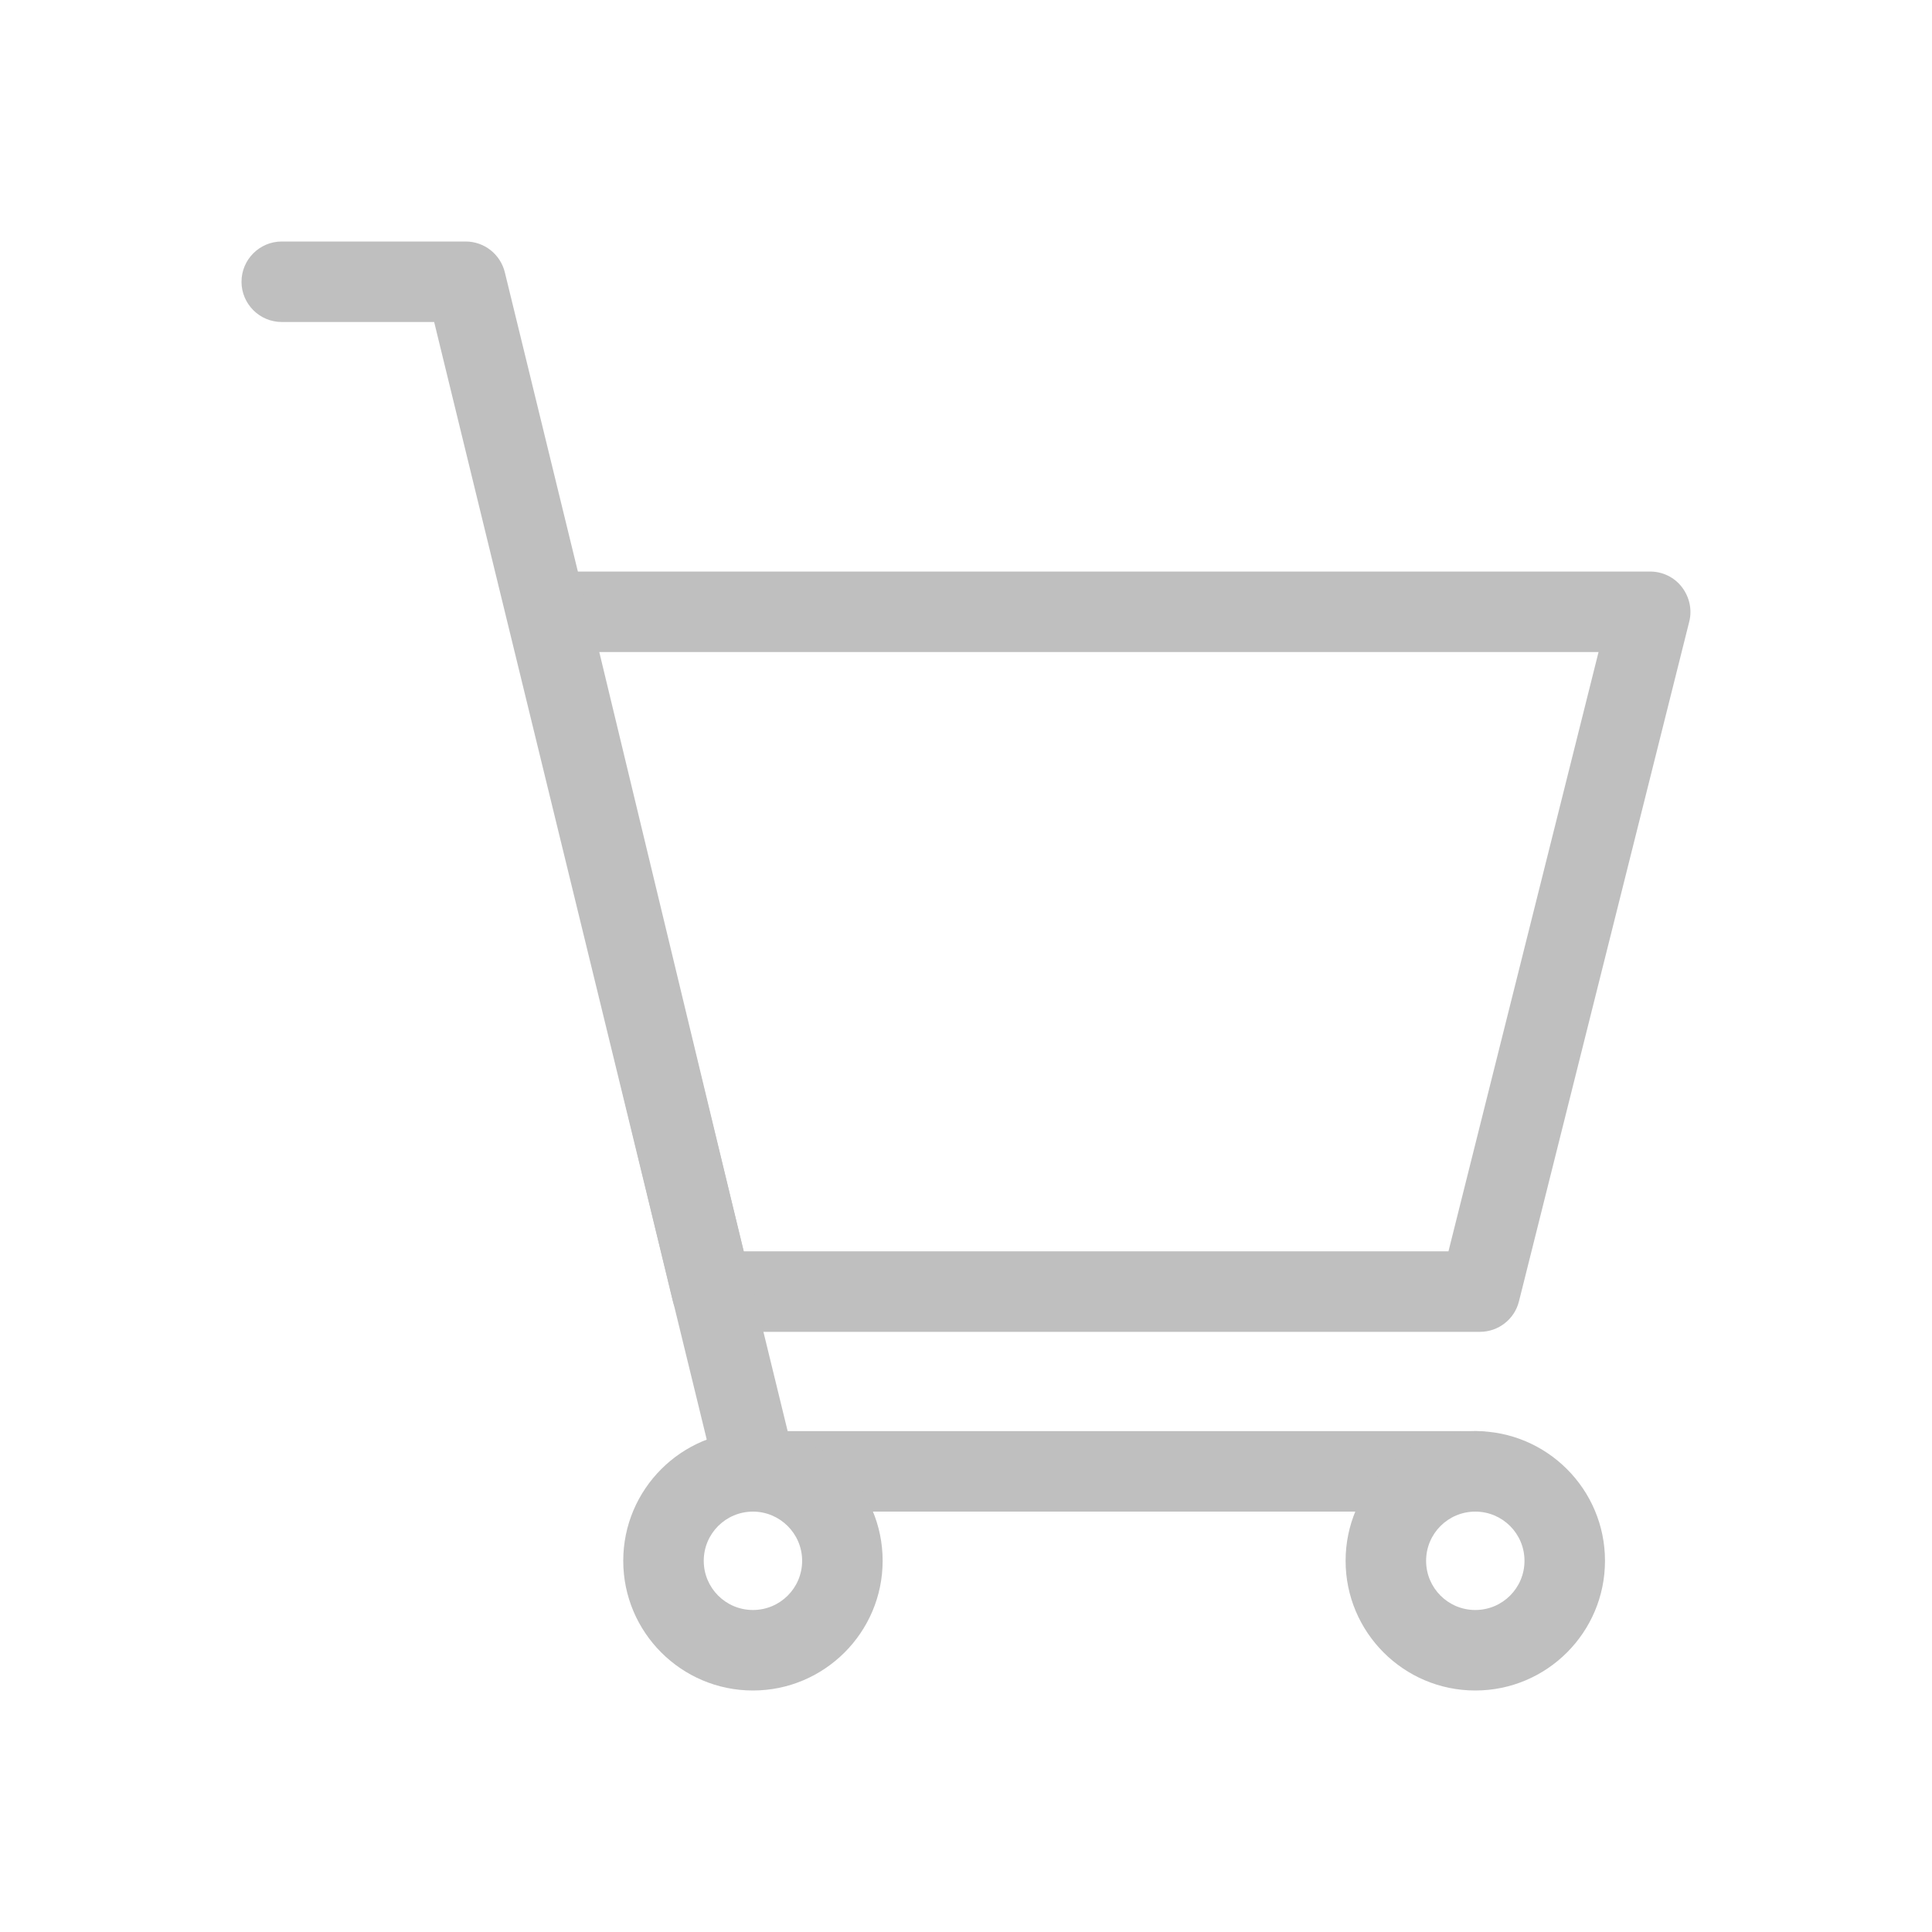
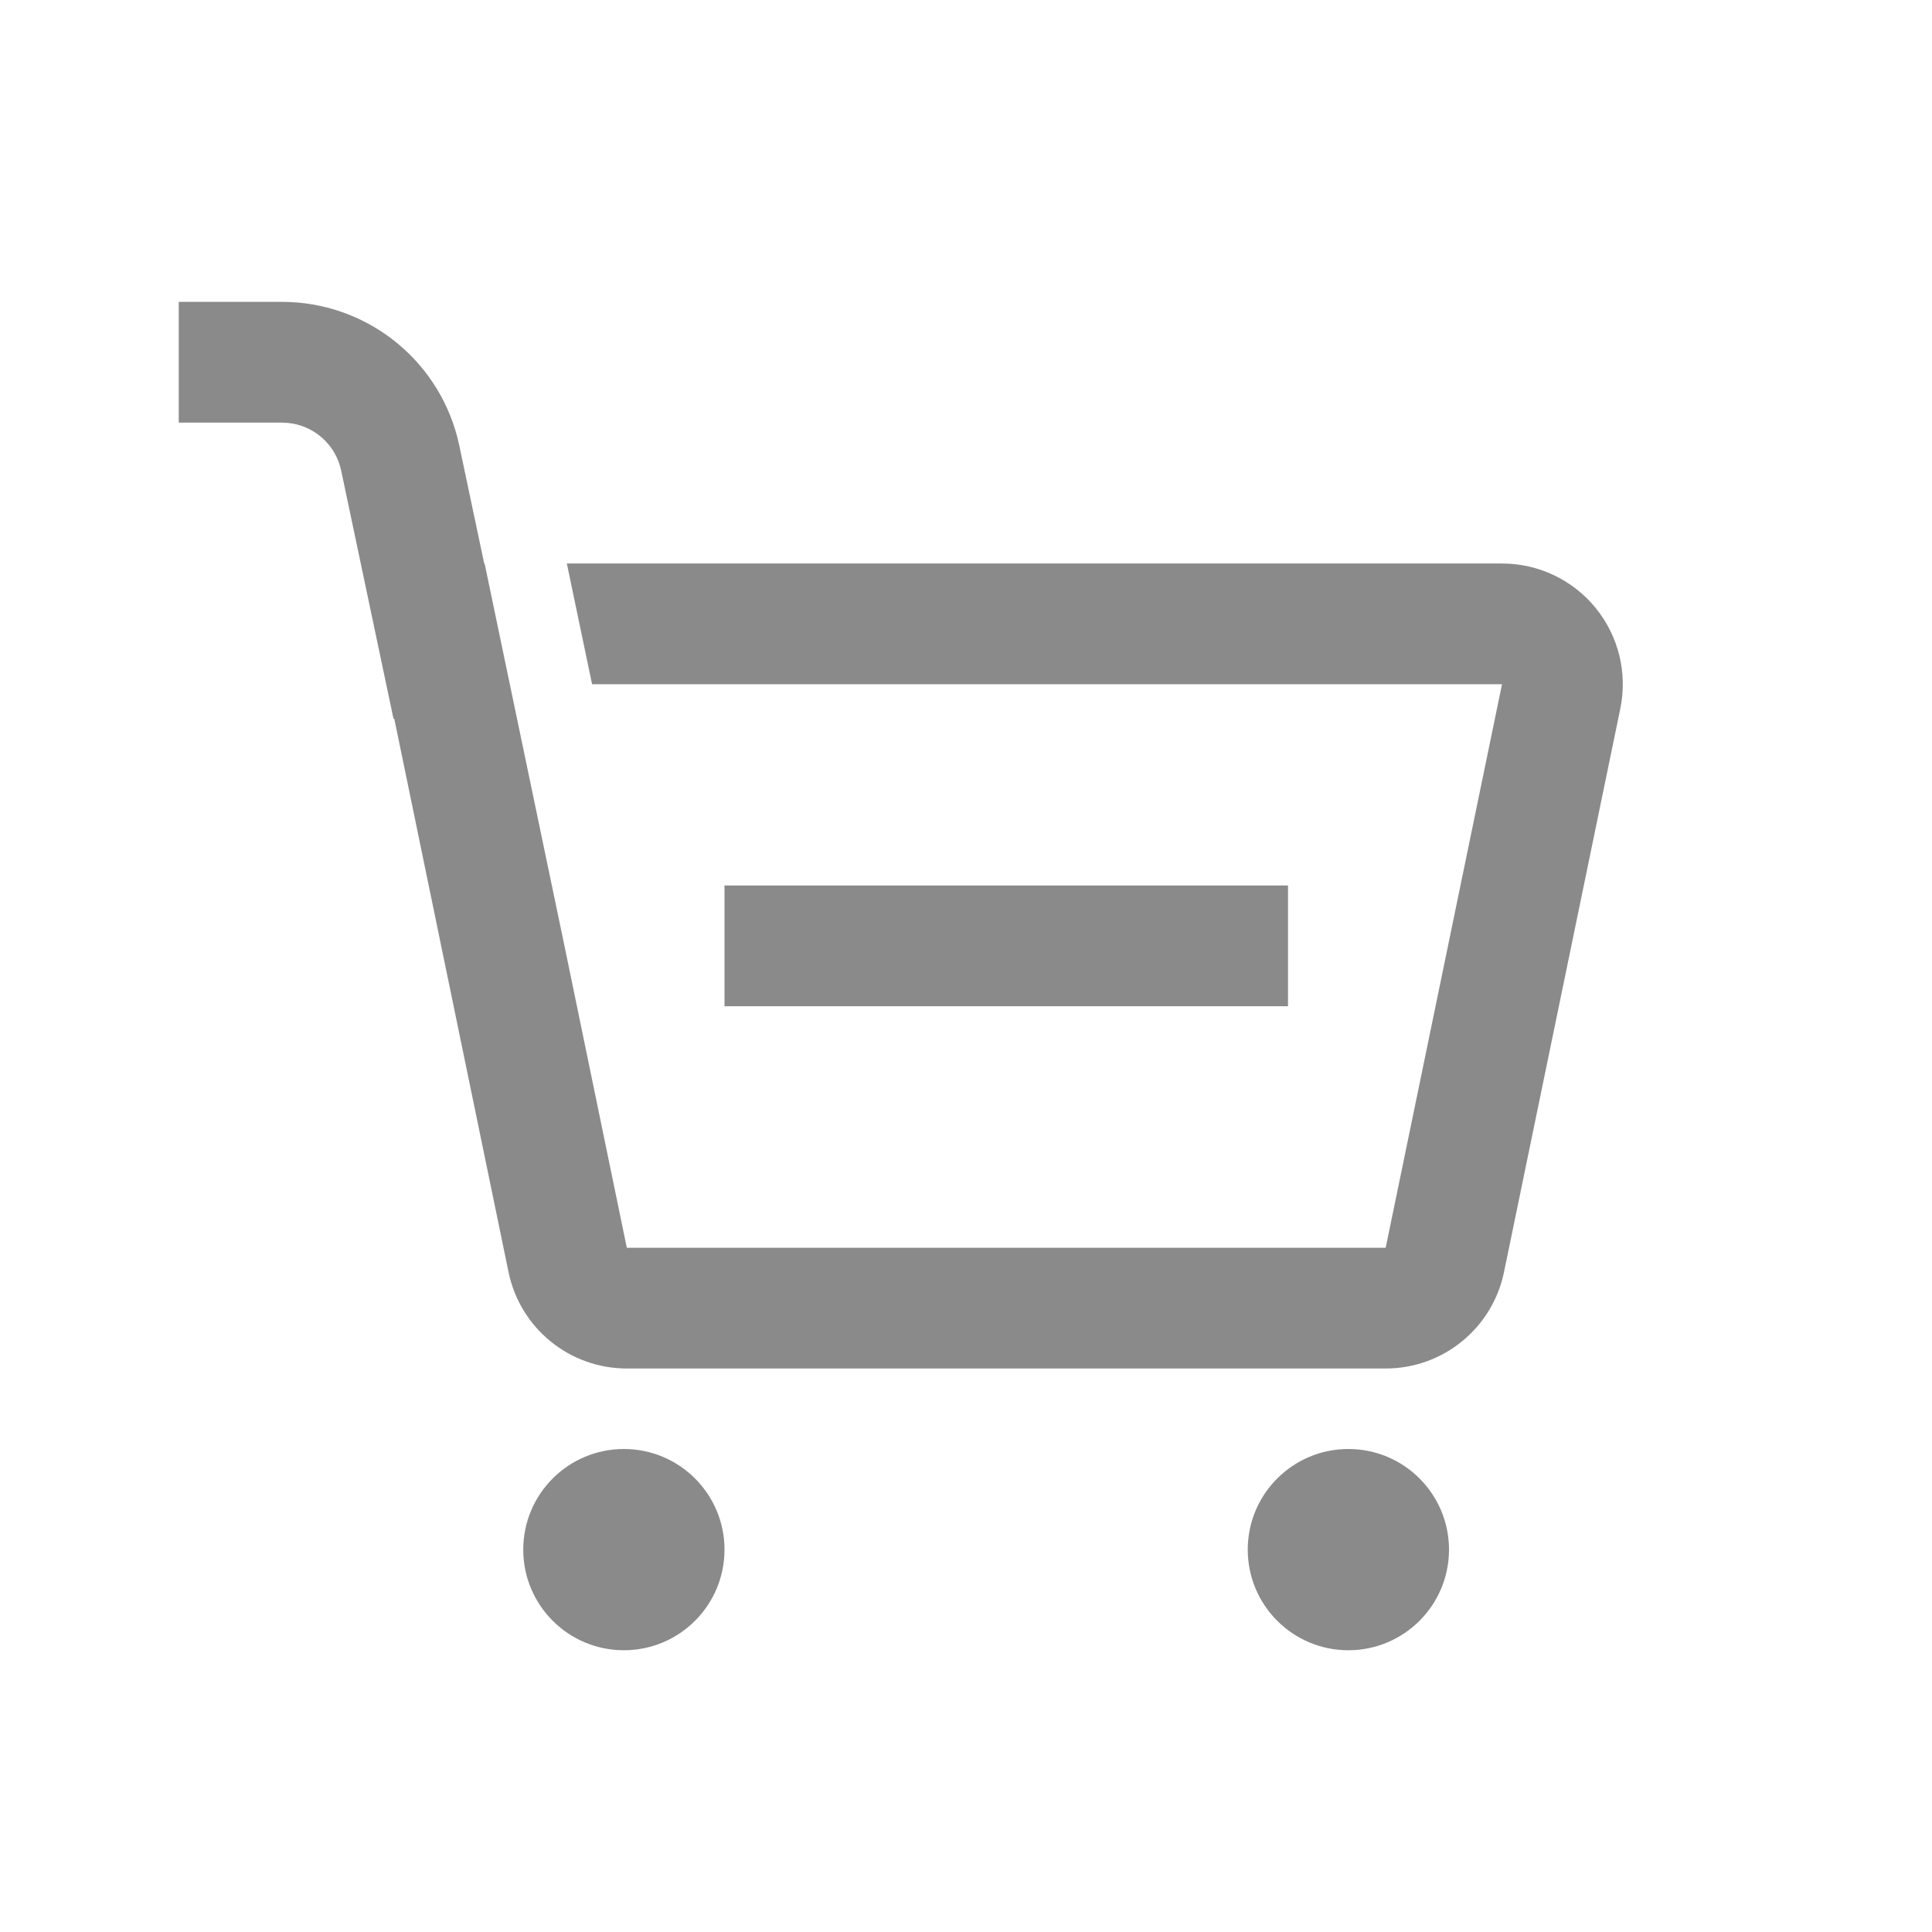
- <svg xmlns="http://www.w3.org/2000/svg" t="1596091095294" class="icon" viewBox="0 0 1024 1024" version="1.1" p-id="3748" width="200" height="200">
+ <svg xmlns="http://www.w3.org/2000/svg" t="1596121750848" class="icon" viewBox="0 0 1024 1024" version="1.1" p-id="7512" width="200" height="200">
  <defs>
    <style type="text/css" />
  </defs>
-   <path d="M784.403 705.896H377.363c-9.861 0-18.394-6.732-20.764-16.308l-86.85-360.296c-1.517-6.353-0.095-13.084 3.982-18.204 4.077-5.12 10.24-8.154 16.782-8.154h584.154c6.542 0 12.8 3.034 16.782 8.249s5.499 11.947 3.887 18.299l-90.264 360.296c-2.37 9.481-10.904 16.119-20.67 16.119z m-390.258-42.667h373.57l79.55-317.63H317.63l76.516 317.63z" p-id="3749" fill="#bfbfbf" />
-   <path d="M783.17 801.185H400.687c-9.861 0-18.394-6.732-20.764-16.308L230.116 170.667h-80.782c-11.757 0-21.333-9.576-21.333-21.333s9.576-21.333 21.333-21.333h97.47c9.861 0 18.394 6.732 20.764 16.308L417.47 758.519H783.17c11.757 0 21.333 9.576 21.333 21.333S794.927 801.185 783.17 801.185z" p-id="3750" fill="#bfbfbf" />
-   <path d="M399.076 896c-37.926 0-68.741-30.815-68.741-68.741s30.815-68.741 68.741-68.741 68.741 30.815 68.741 68.741-30.91 68.741-68.741 68.741z m0-94.815c-14.412 0-26.074 11.662-26.074 26.074s11.662 26.074 26.074 26.074 26.074-11.662 26.074-26.074S413.393 801.185 399.076 801.185zM781.938 896c-37.926 0-68.741-30.815-68.741-68.741s30.815-68.741 68.741-68.741 68.741 30.815 68.741 68.741-30.815 68.741-68.741 68.741z m0-94.815c-14.412 0-26.074 11.662-26.074 26.074s11.662 26.074 26.074 26.074 26.074-11.662 26.074-26.074-11.662-26.074-26.074-26.074z" p-id="3751" fill="#bfbfbf" />
+   <path d="M330.667 768a53.333 53.333 0 1 1 0 106.667 53.333 53.333 0 0 1 0-106.667z m384 0a53.333 53.333 0 1 1 0 106.667 53.333 53.333 0 0 1 0-106.667zM94.763 160h54.741a96 96 0 0 1 92.907 71.787l1.024 4.395L256.64 298.667h0.213l42.88 205.333L332.224 661.333h402.219l61.653-298.667H313.813l-13.376-64h495.68a64 64 0 0 1 62.677 76.949l-61.653 298.667A64 64 0 0 1 734.443 725.333H332.224a64 64 0 0 1-62.677-51.051l-60.587-293.419-0.405 0.085-27.733-131.563a32 32 0 0 0-28.309-25.237l-2.987-0.149H94.741v-64h54.741zM682.667 469.333v64H384v-64h298.667z" p-id="7513" fill="#8a8a8a" />
</svg>
